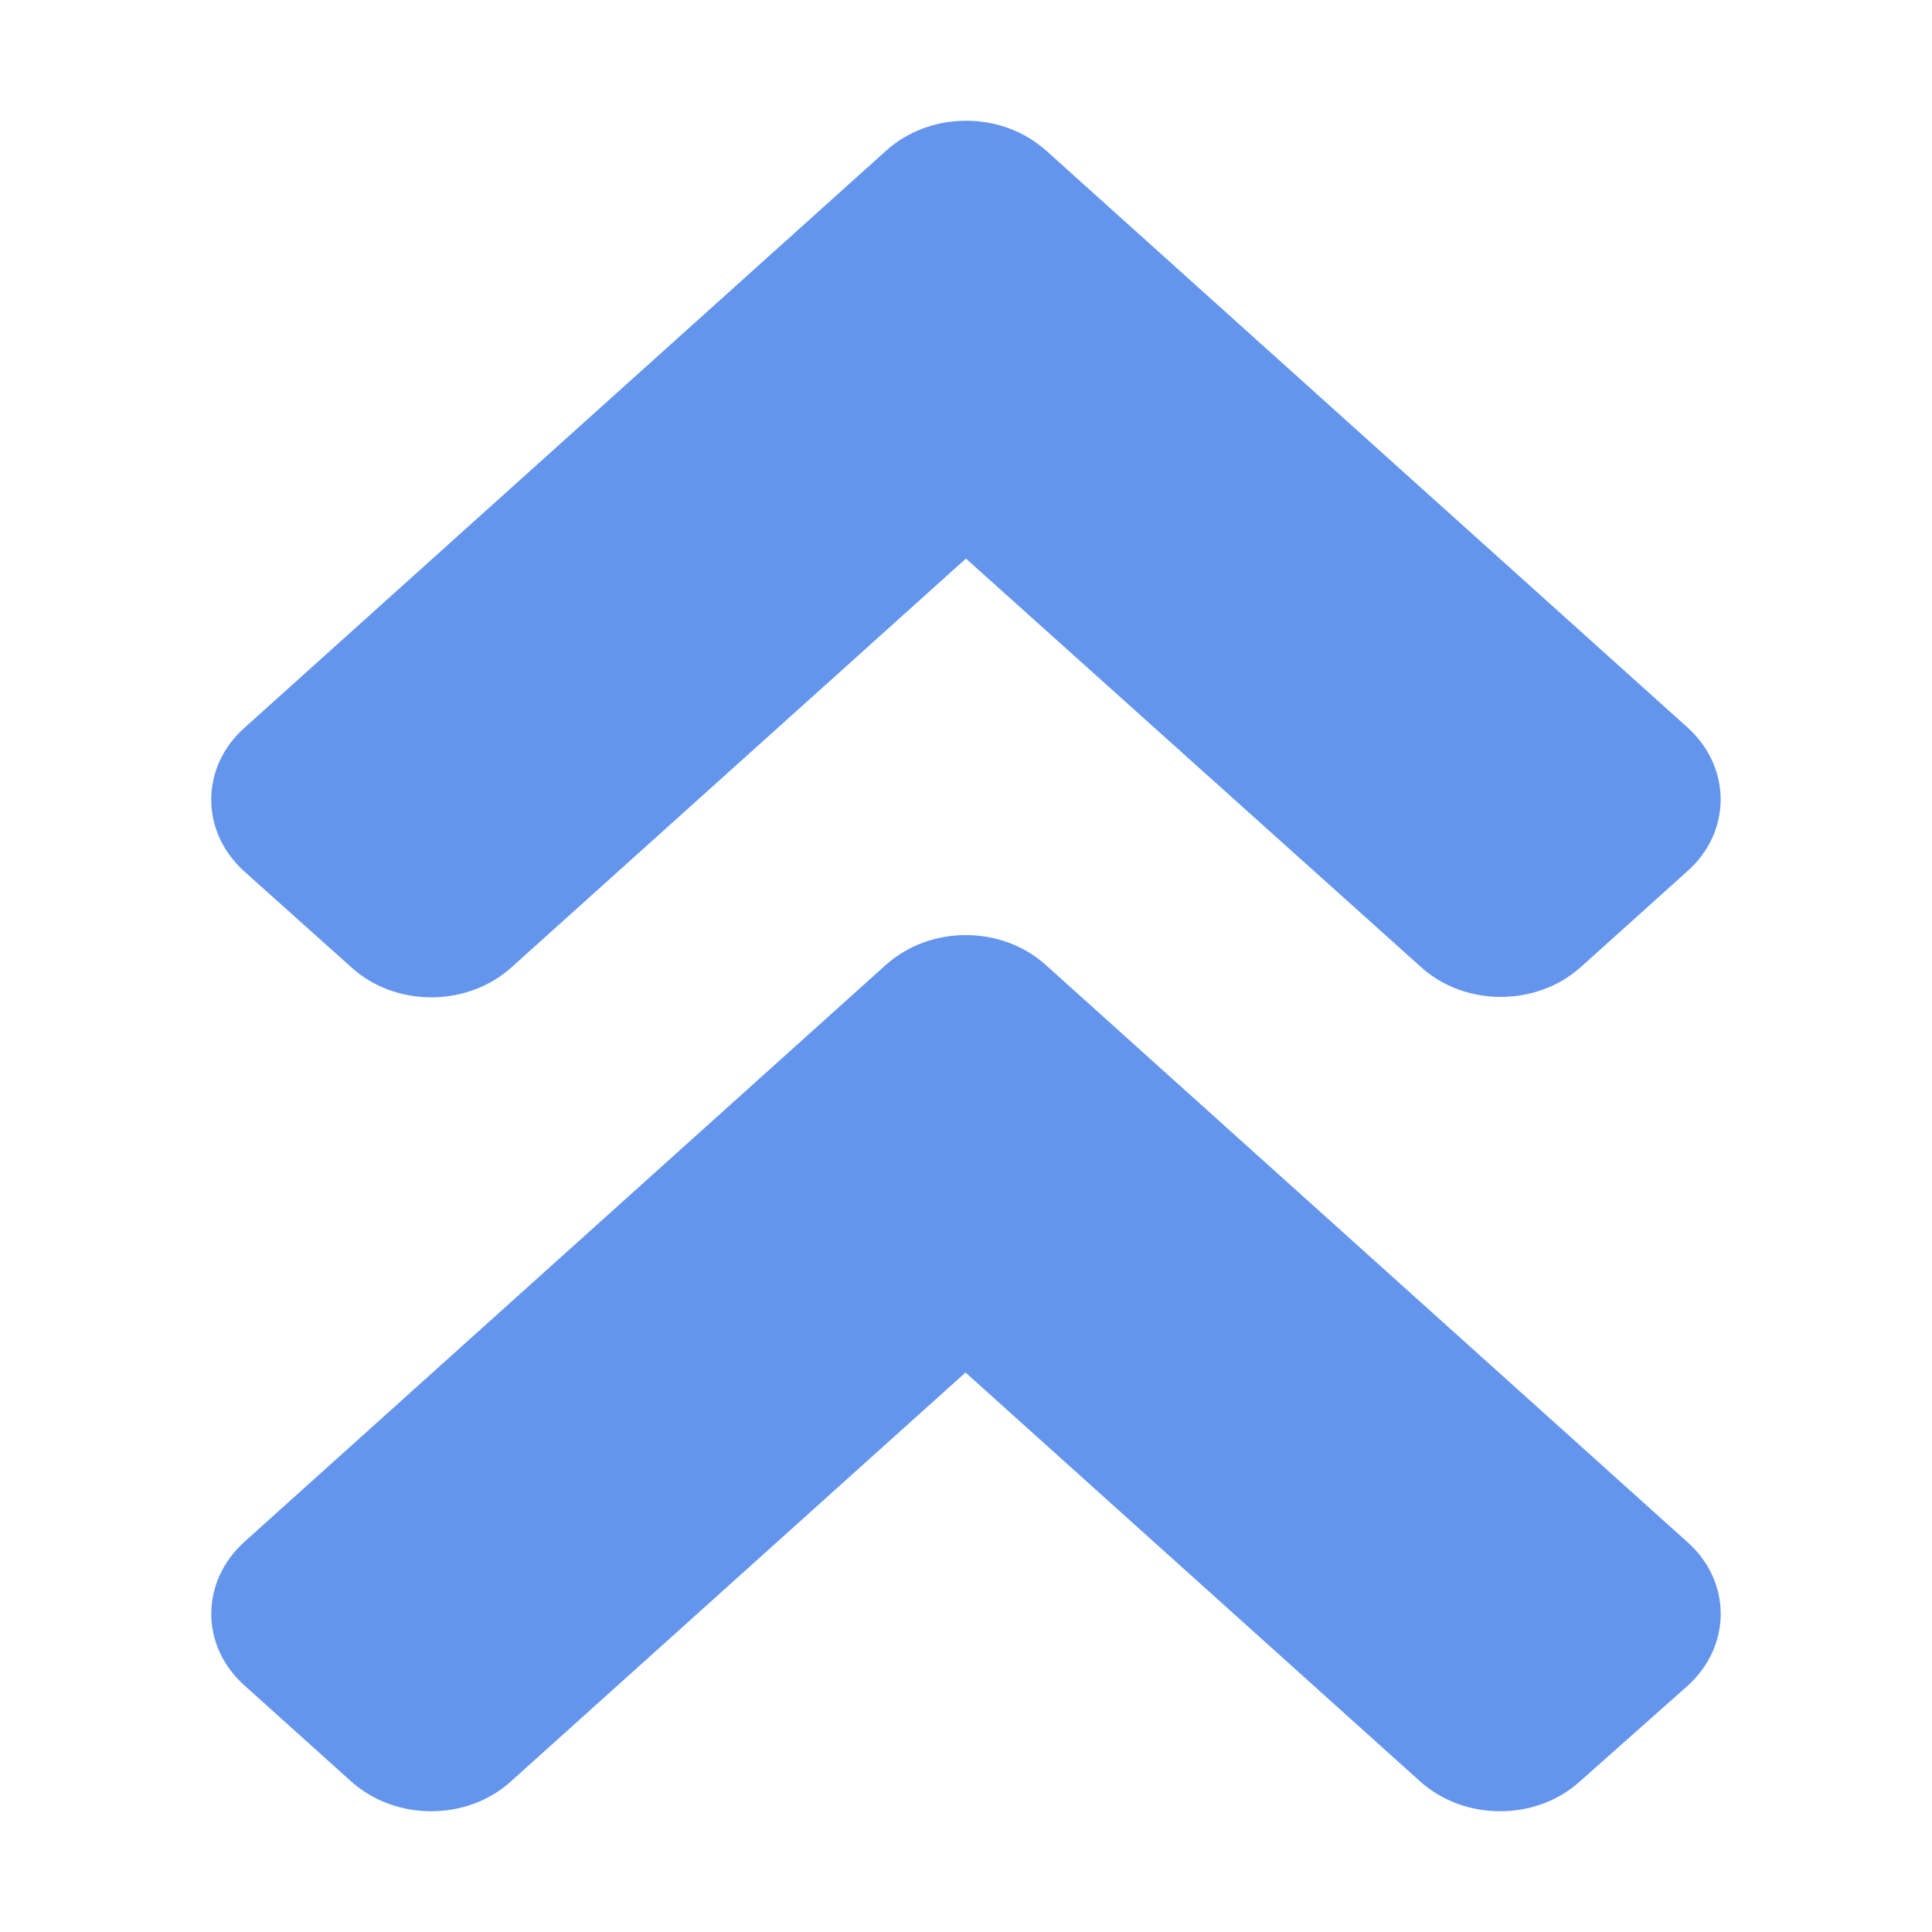
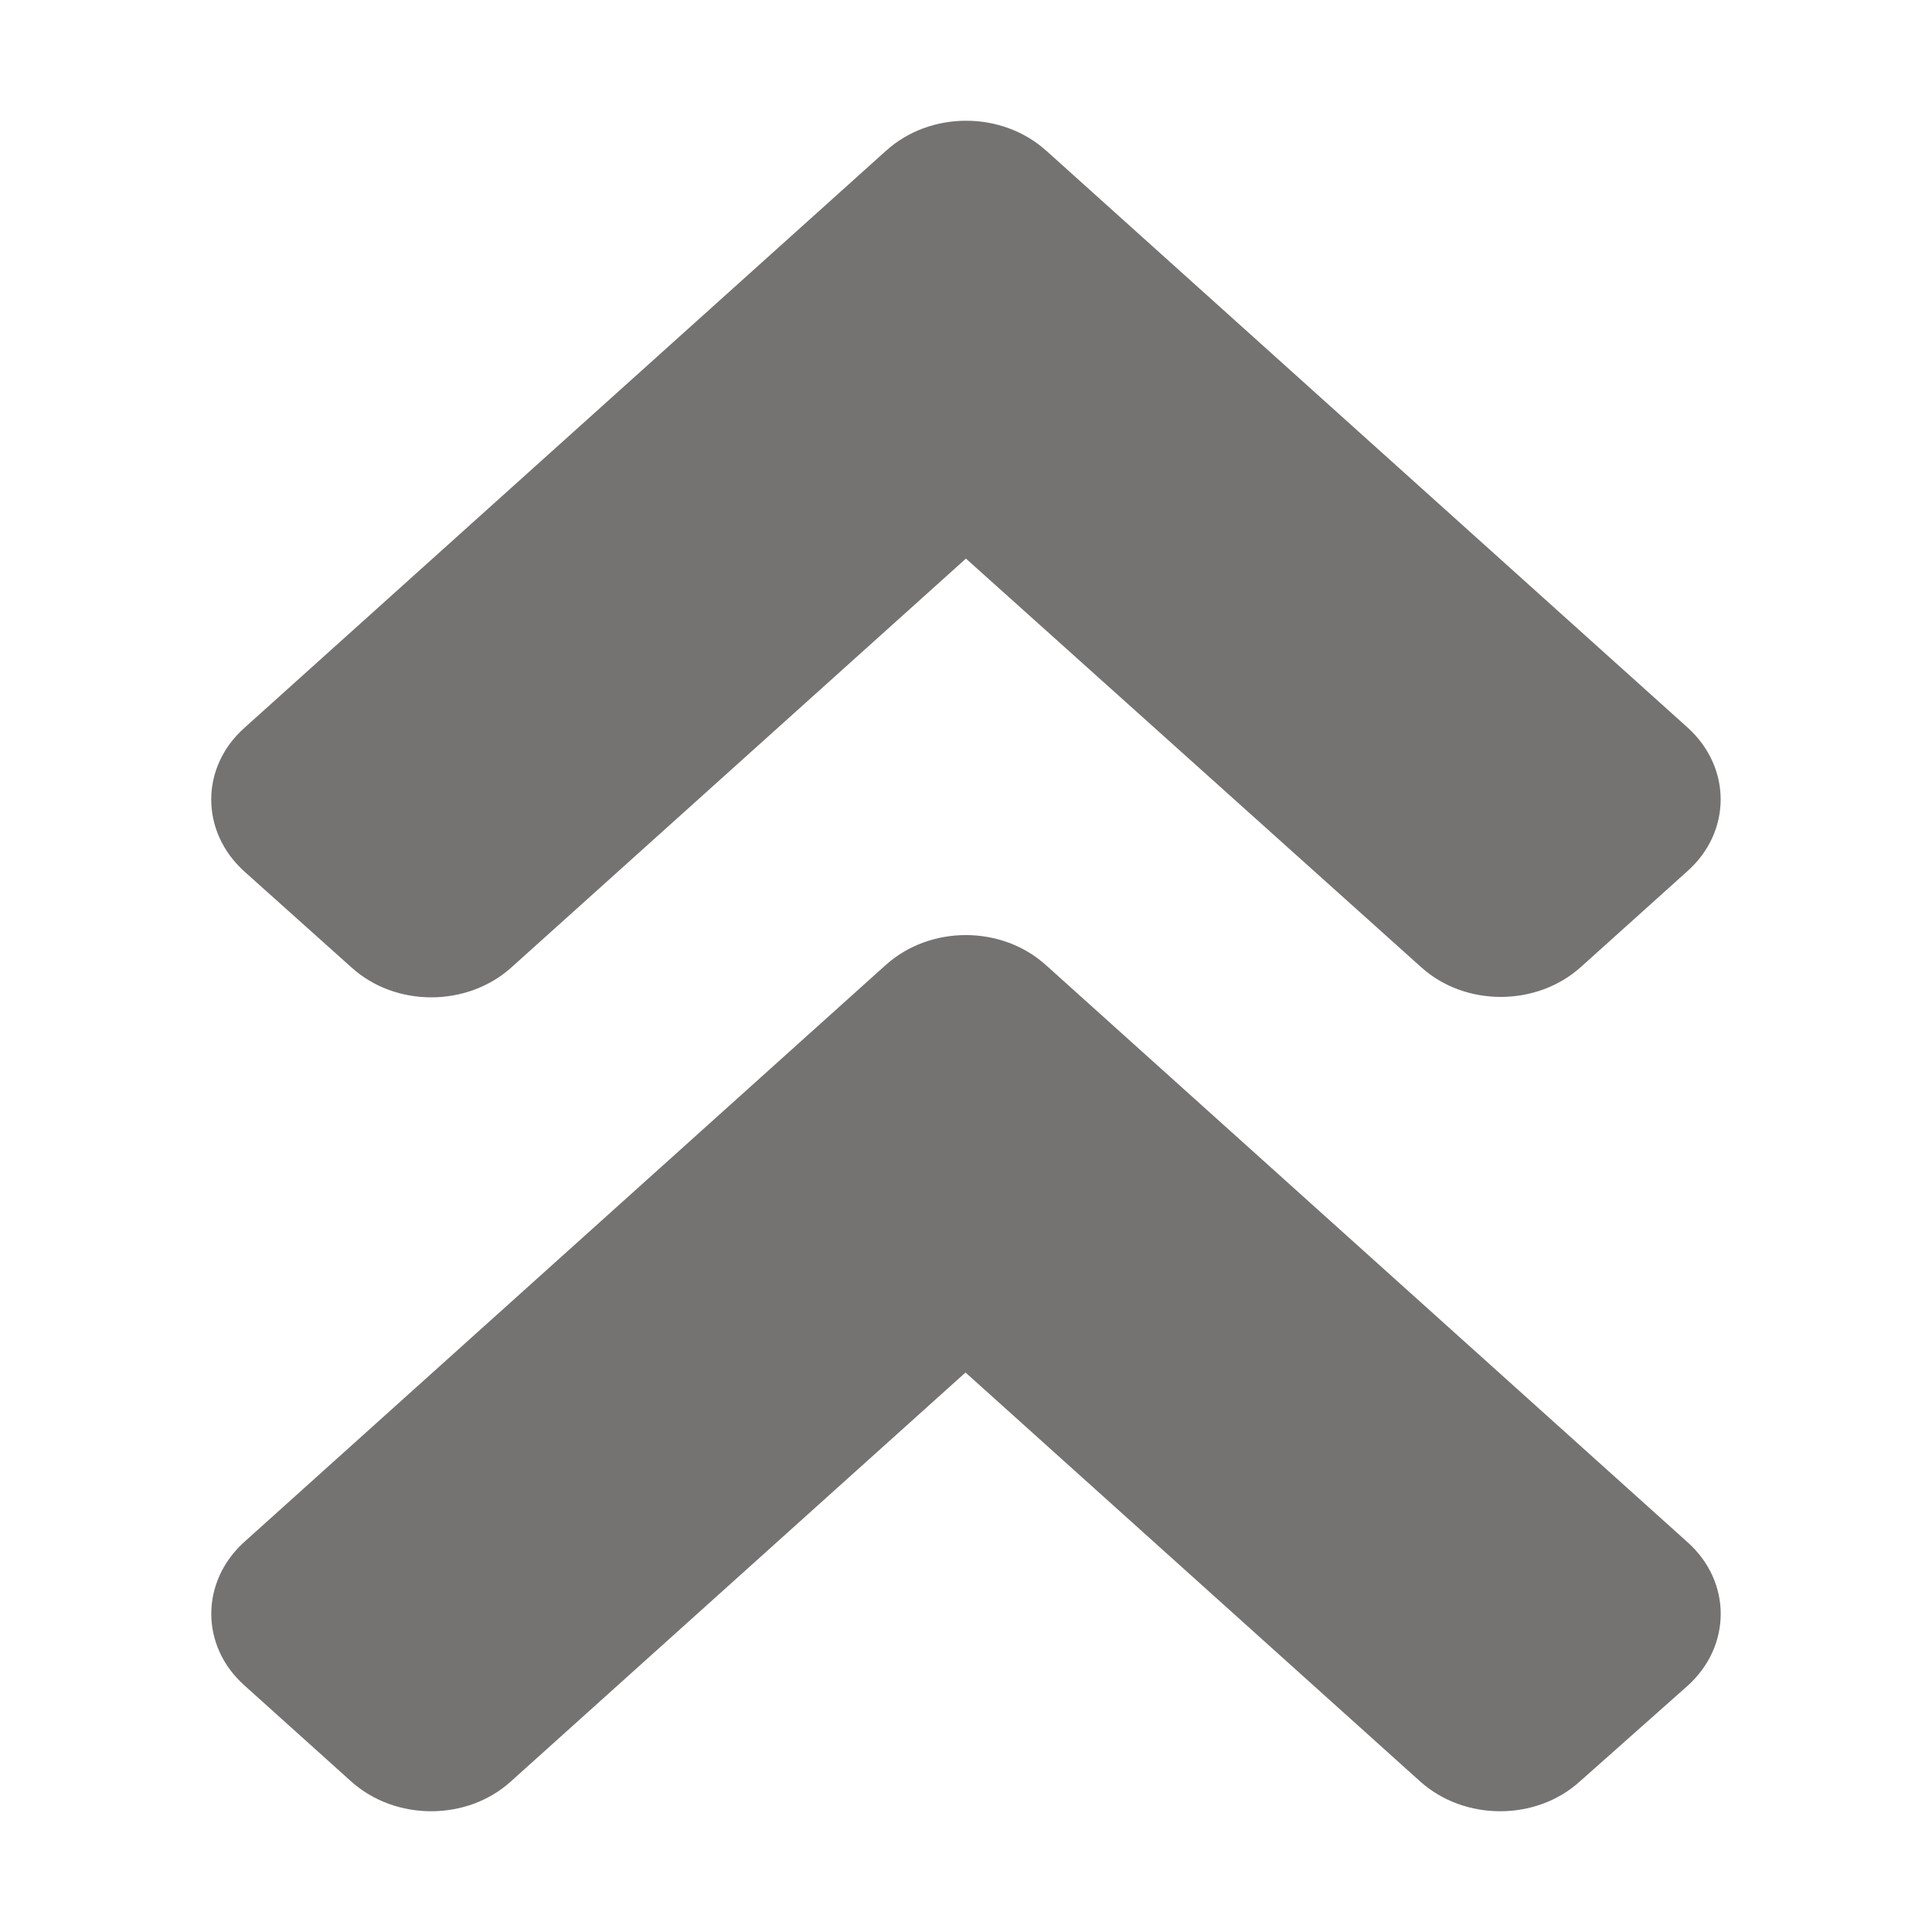
<svg xmlns="http://www.w3.org/2000/svg" height="32" viewBox="0 0 32 32" width="32">
-   <path d="m14.672 15.982-10.622 9.554c-.734.66-.734 1.728 0 2.381l1.765 1.588c.734.66 1.921.66 2.648 0l7.529-6.772 7.529 6.772c.734.66 1.921.66 2.648 0l1.781-1.581c.734-.66.734-1.728 0-2.381l-10.622-9.554c-.734-.667-1.921-.667-2.655-.007zm2.655-13.488 10.622 9.554c.734.66.734 1.728 0 2.381l-1.765 1.588c-.734.66-1.921.66-2.648 0l-7.537-6.765-7.529 6.772c-.734.66-1.921.66-2.648 0l-1.773-1.588c-.734-.66-.734-1.728 0-2.381l10.622-9.554c.734-.667 1.921-.667 2.655-.007z" fill="#6495ed" stroke-width=".074" />
+   <path d="m14.672 15.982-10.622 9.554c-.734.66-.734 1.728 0 2.381l1.765 1.588c.734.66 1.921.66 2.648 0l7.529-6.772 7.529 6.772c.734.66 1.921.66 2.648 0l1.781-1.581c.734-.66.734-1.728 0-2.381l-10.622-9.554c-.734-.667-1.921-.667-2.655-.007zm2.655-13.488 10.622 9.554c.734.66.734 1.728 0 2.381l-1.765 1.588c-.734.66-1.921.66-2.648 0l-7.537-6.765-7.529 6.772c-.734.66-1.921.66-2.648 0l-1.773-1.588c-.734-.66-.734-1.728 0-2.381l10.622-9.554c.734-.667 1.921-.667 2.655-.007z" fill="#757272" stroke-width=".074" />
</svg>
